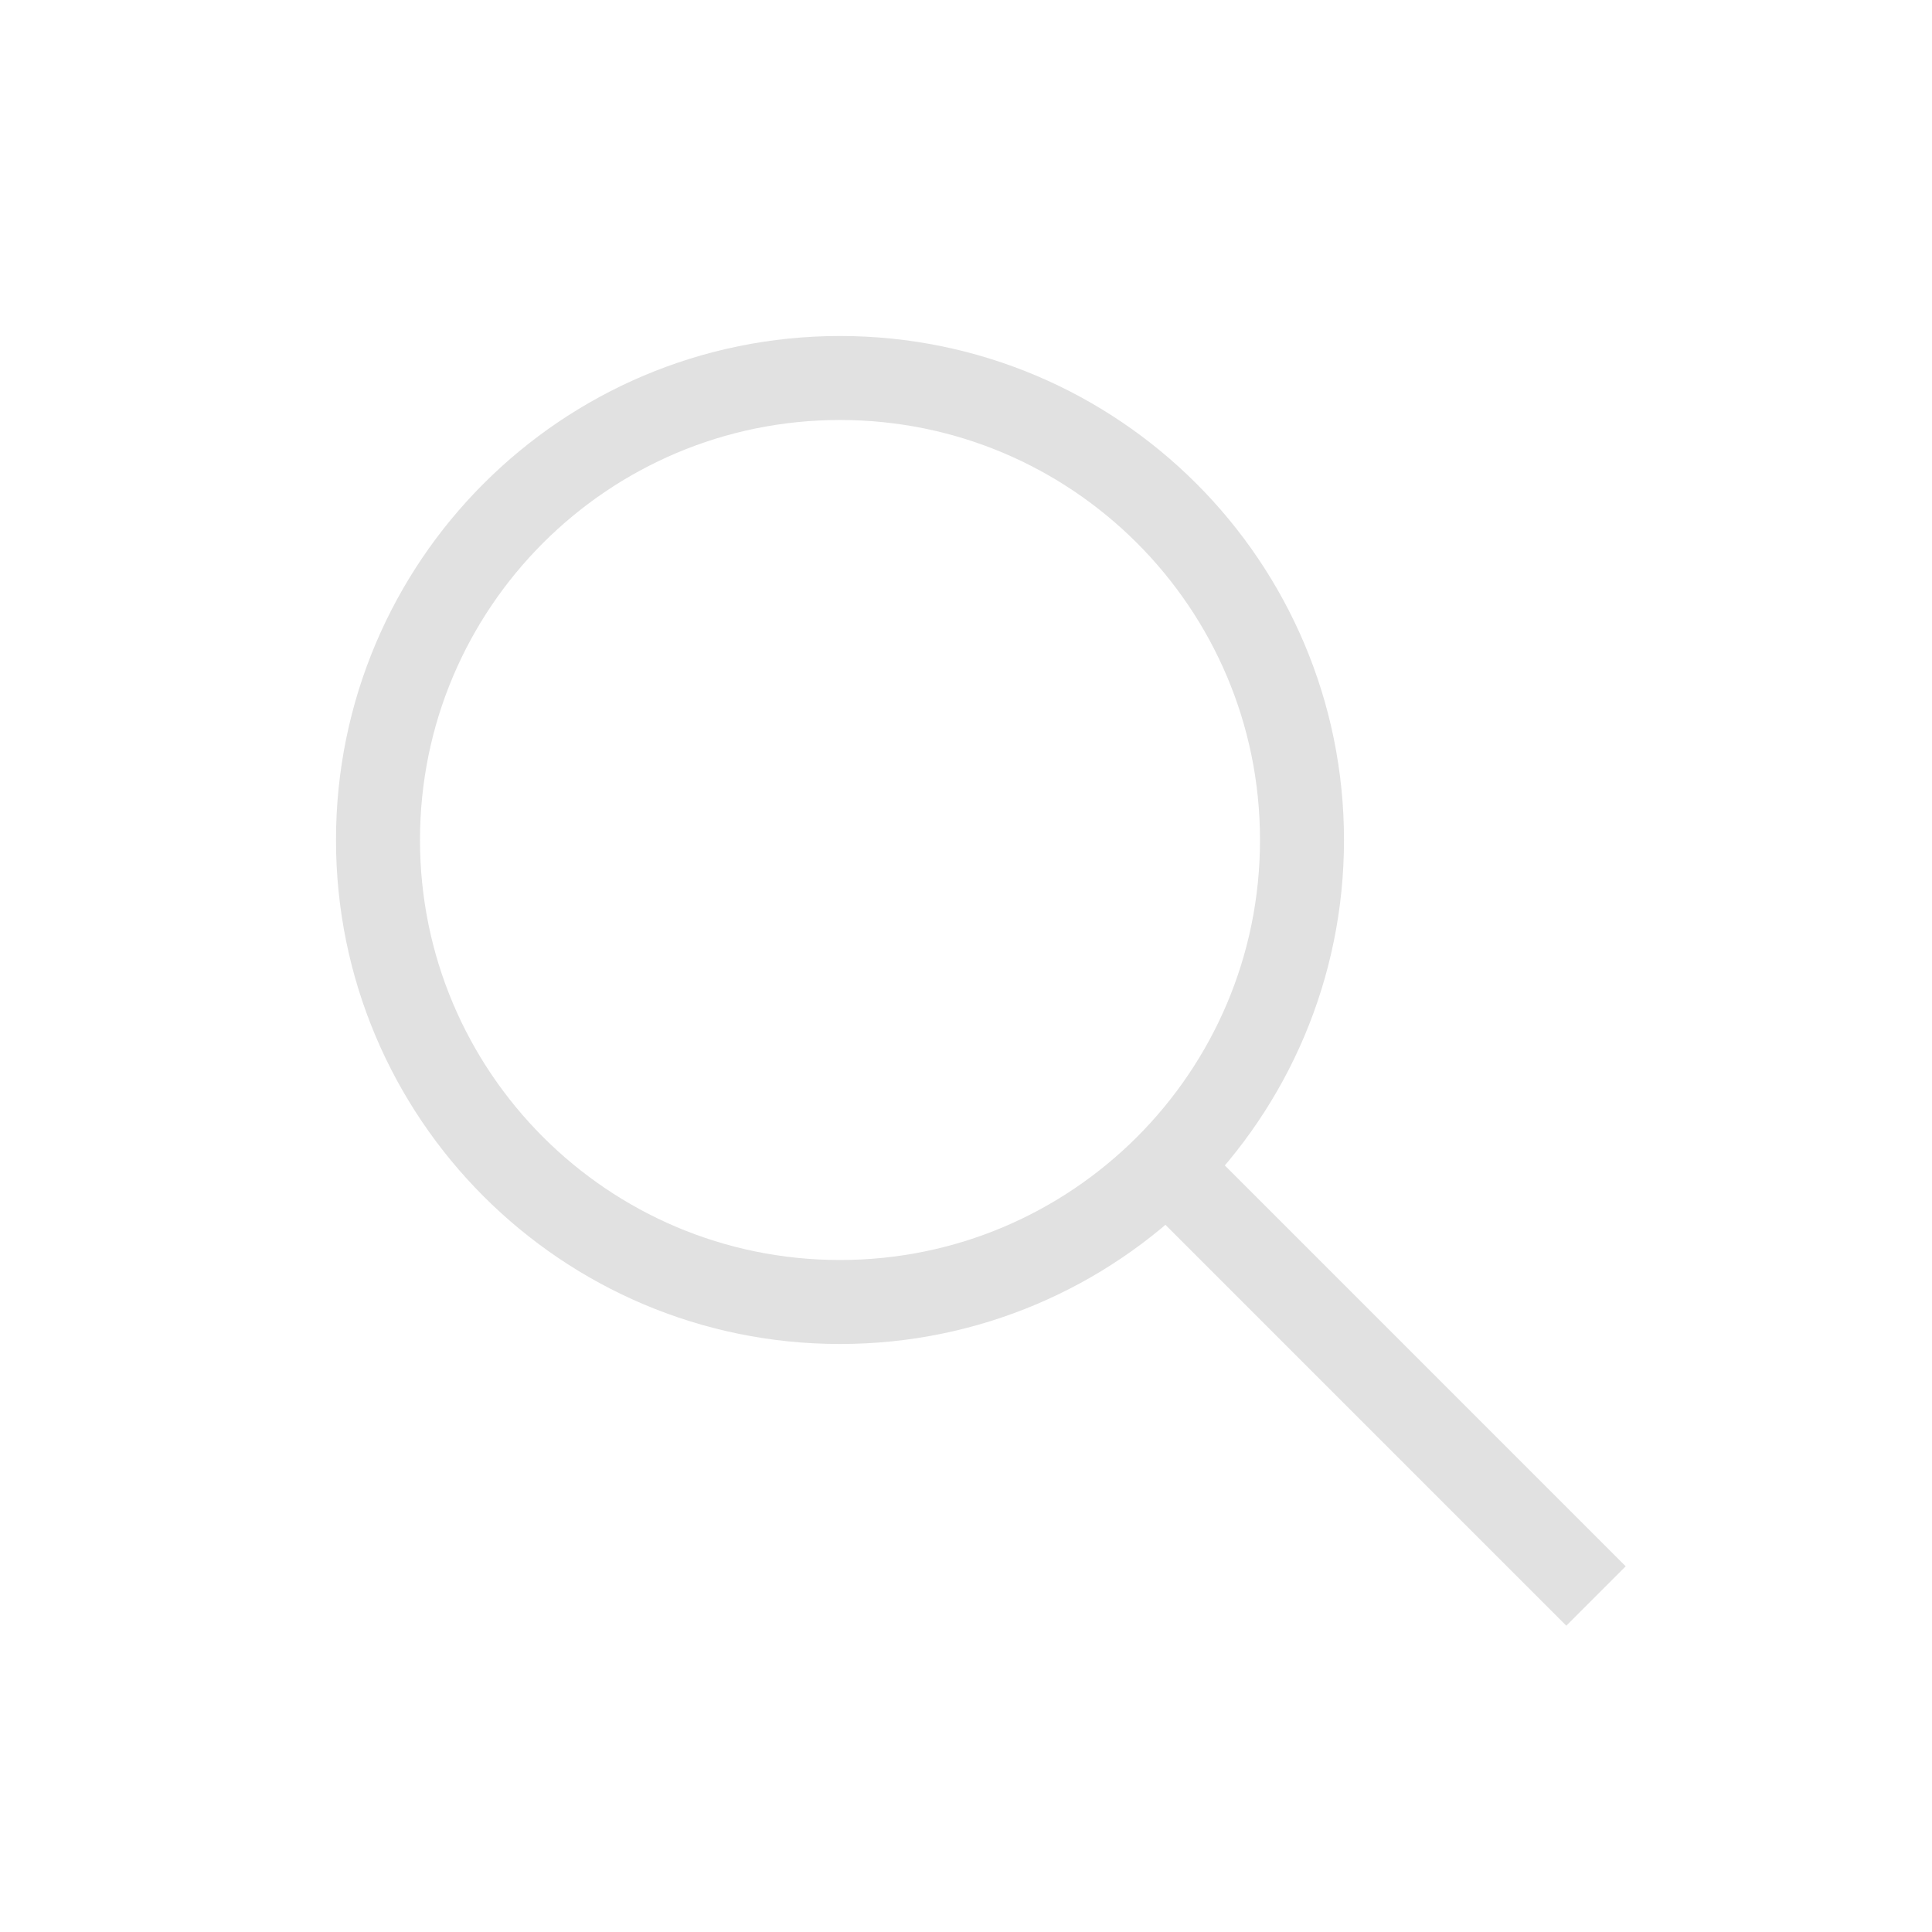
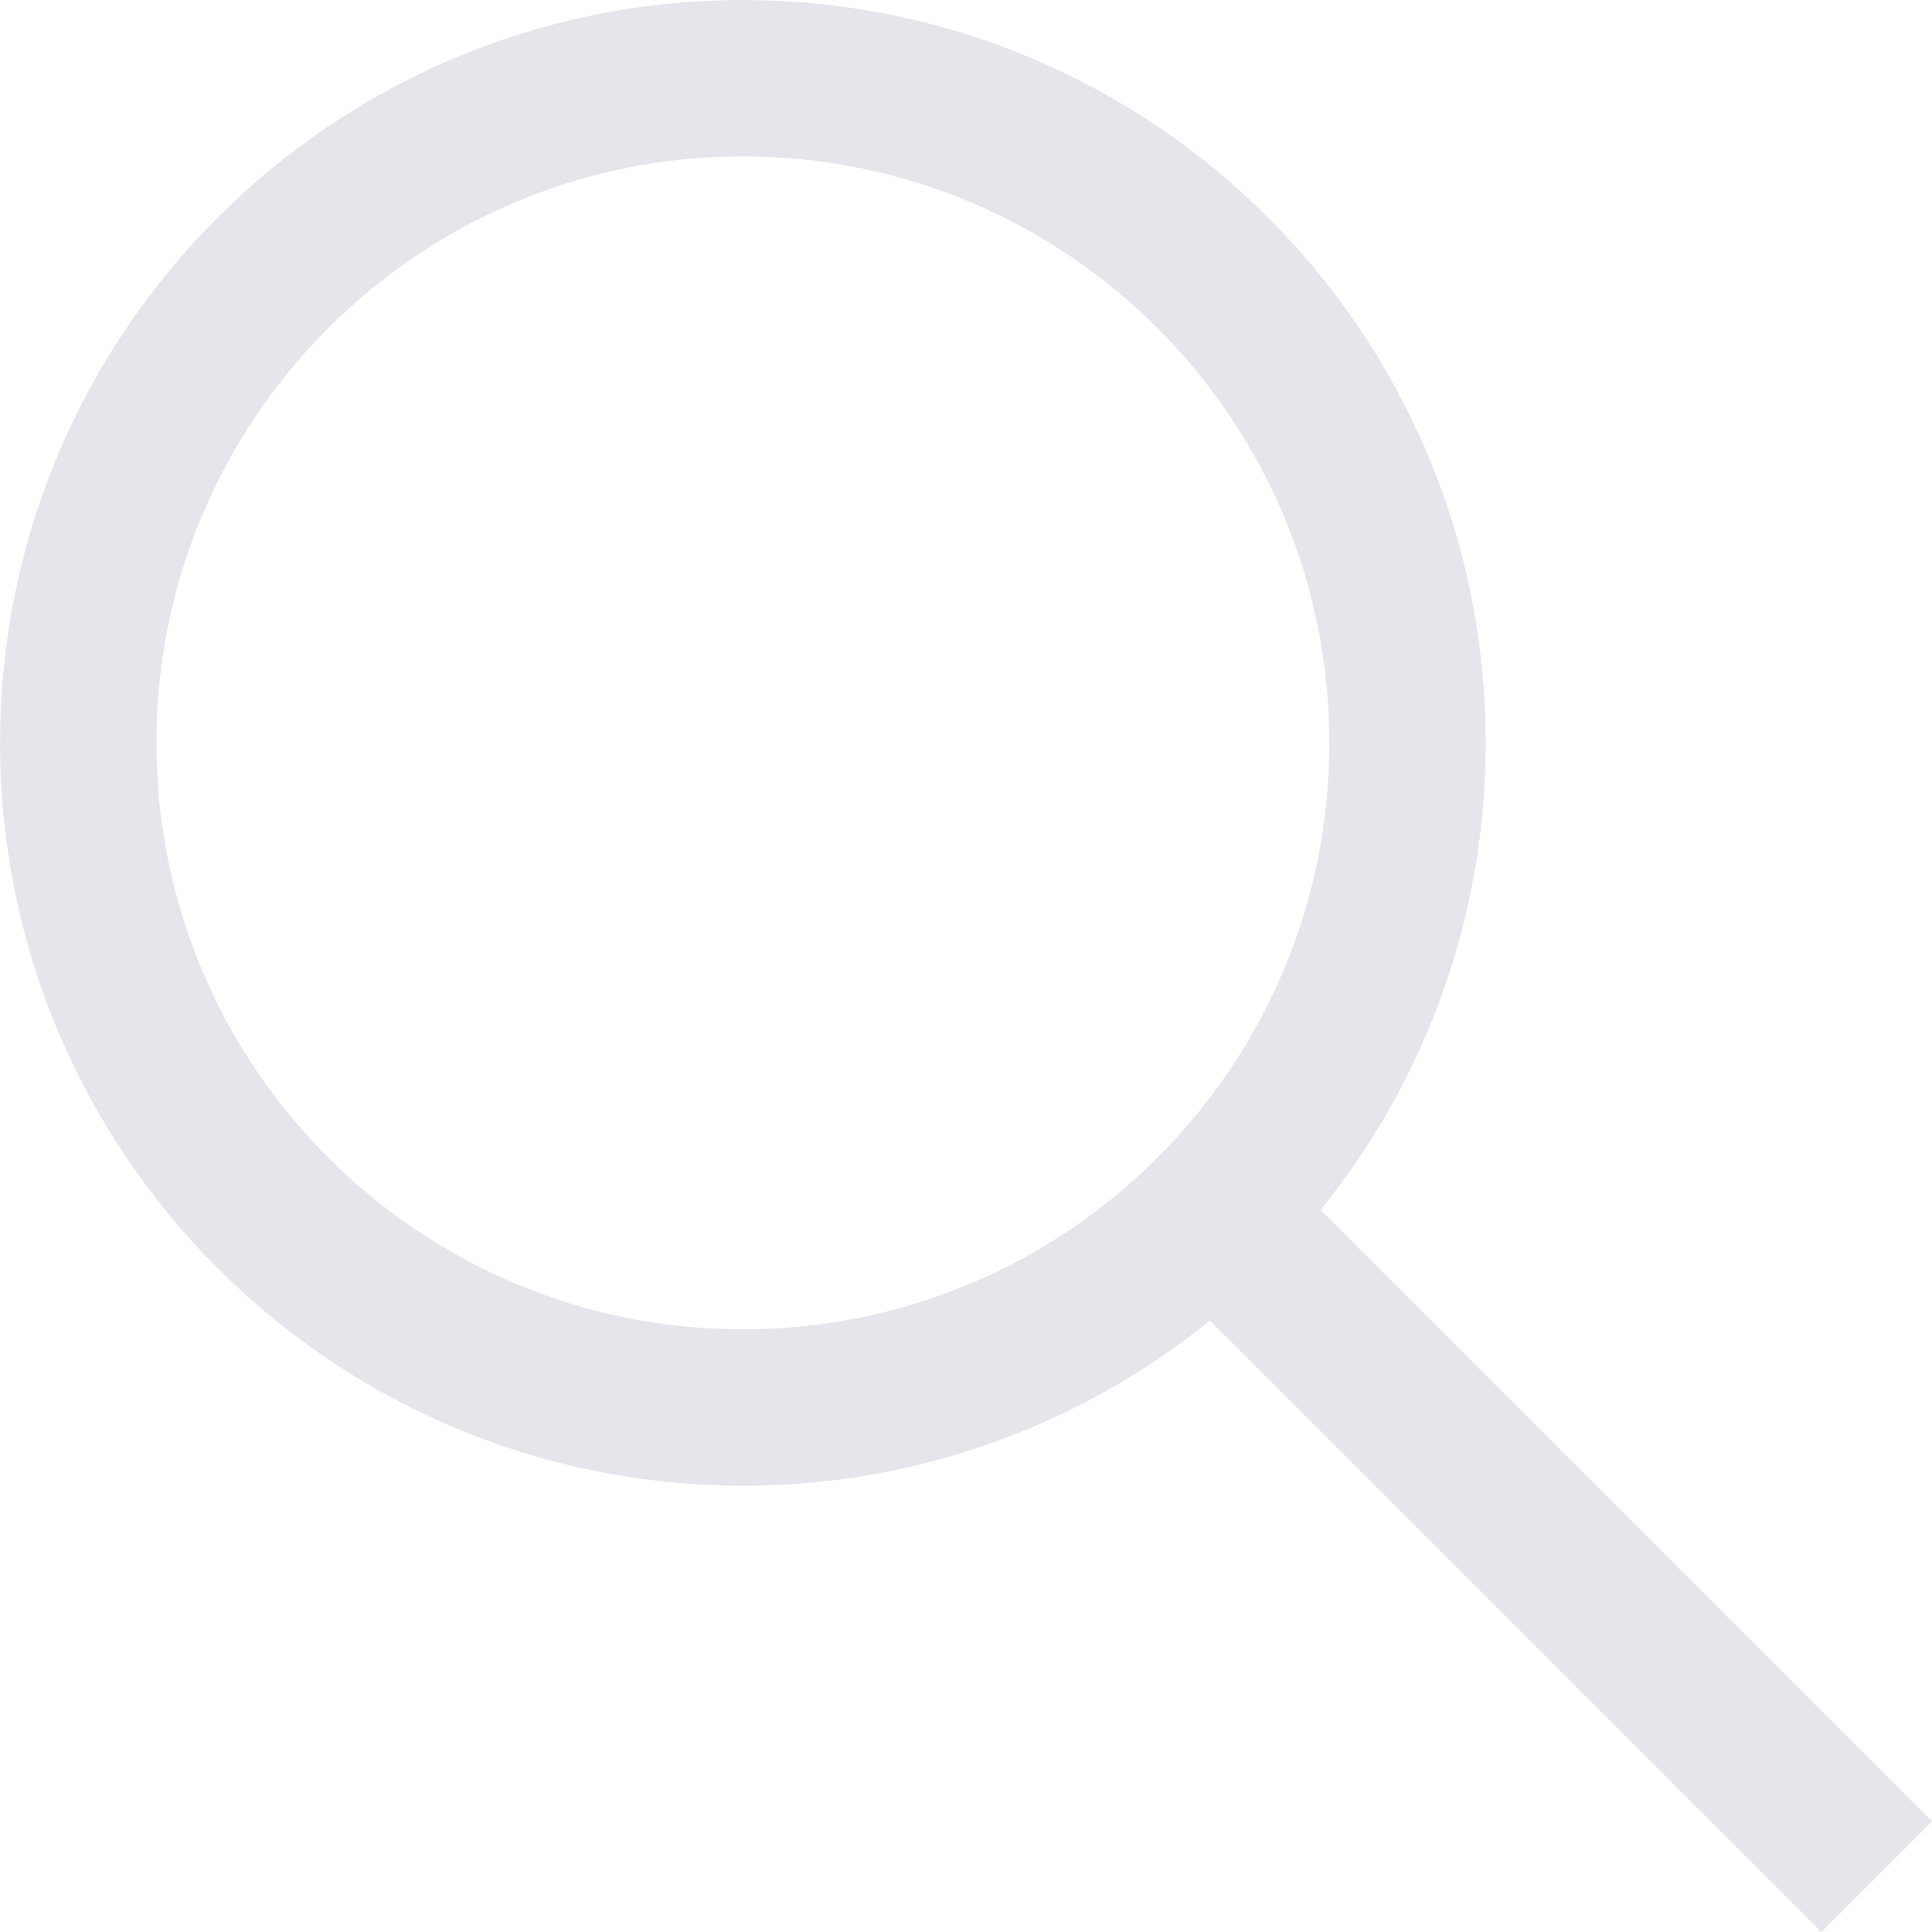
- <svg xmlns="http://www.w3.org/2000/svg" width="46" height="46" viewBox="0 0 46 46">
-   <defs>
-     <clipPath id="clip-Plan_de_travail_1">
-       <rect width="46" height="46" />
-     </clipPath>
-   </defs>
-   <g id="Plan_de_travail_1" data-name="Plan de travail – 1" clip-path="url(#clip-Plan_de_travail_1)">
-     <g id="Loupe" transform="translate(8 8)">
-       <g id="Ellipse_1" data-name="Ellipse 1" fill="none" stroke="#e1e1e1" stroke-width="2">
-         <circle cx="12" cy="12" r="12" stroke="none" />
-         <circle cx="12" cy="12" r="11" fill="none" />
-       </g>
-       <line id="Ligne_1" data-name="Ligne 1" x2="10" y2="10" transform="translate(20 20)" fill="none" stroke="#e1e1e1" stroke-width="2" />
-     </g>
+ <svg xmlns="http://www.w3.org/2000/svg" id="Loupe" width="24.707" height="24.707" viewBox="0 0 24.707 24.707">
+   <g id="Ellipse_1" data-name="Ellipse 1" fill="none" stroke="#e5e5eb" stroke-width="2">
+     <circle cx="9.5" cy="9.5" r="9.5" stroke="none" />
+     <circle cx="9.5" cy="9.5" r="8.5" fill="none" />
  </g>
+   <line id="Ligne_1" data-name="Ligne 1" x2="9" y2="9" transform="translate(15 15)" fill="none" stroke="#e5e5eb" stroke-width="2" />
</svg>
